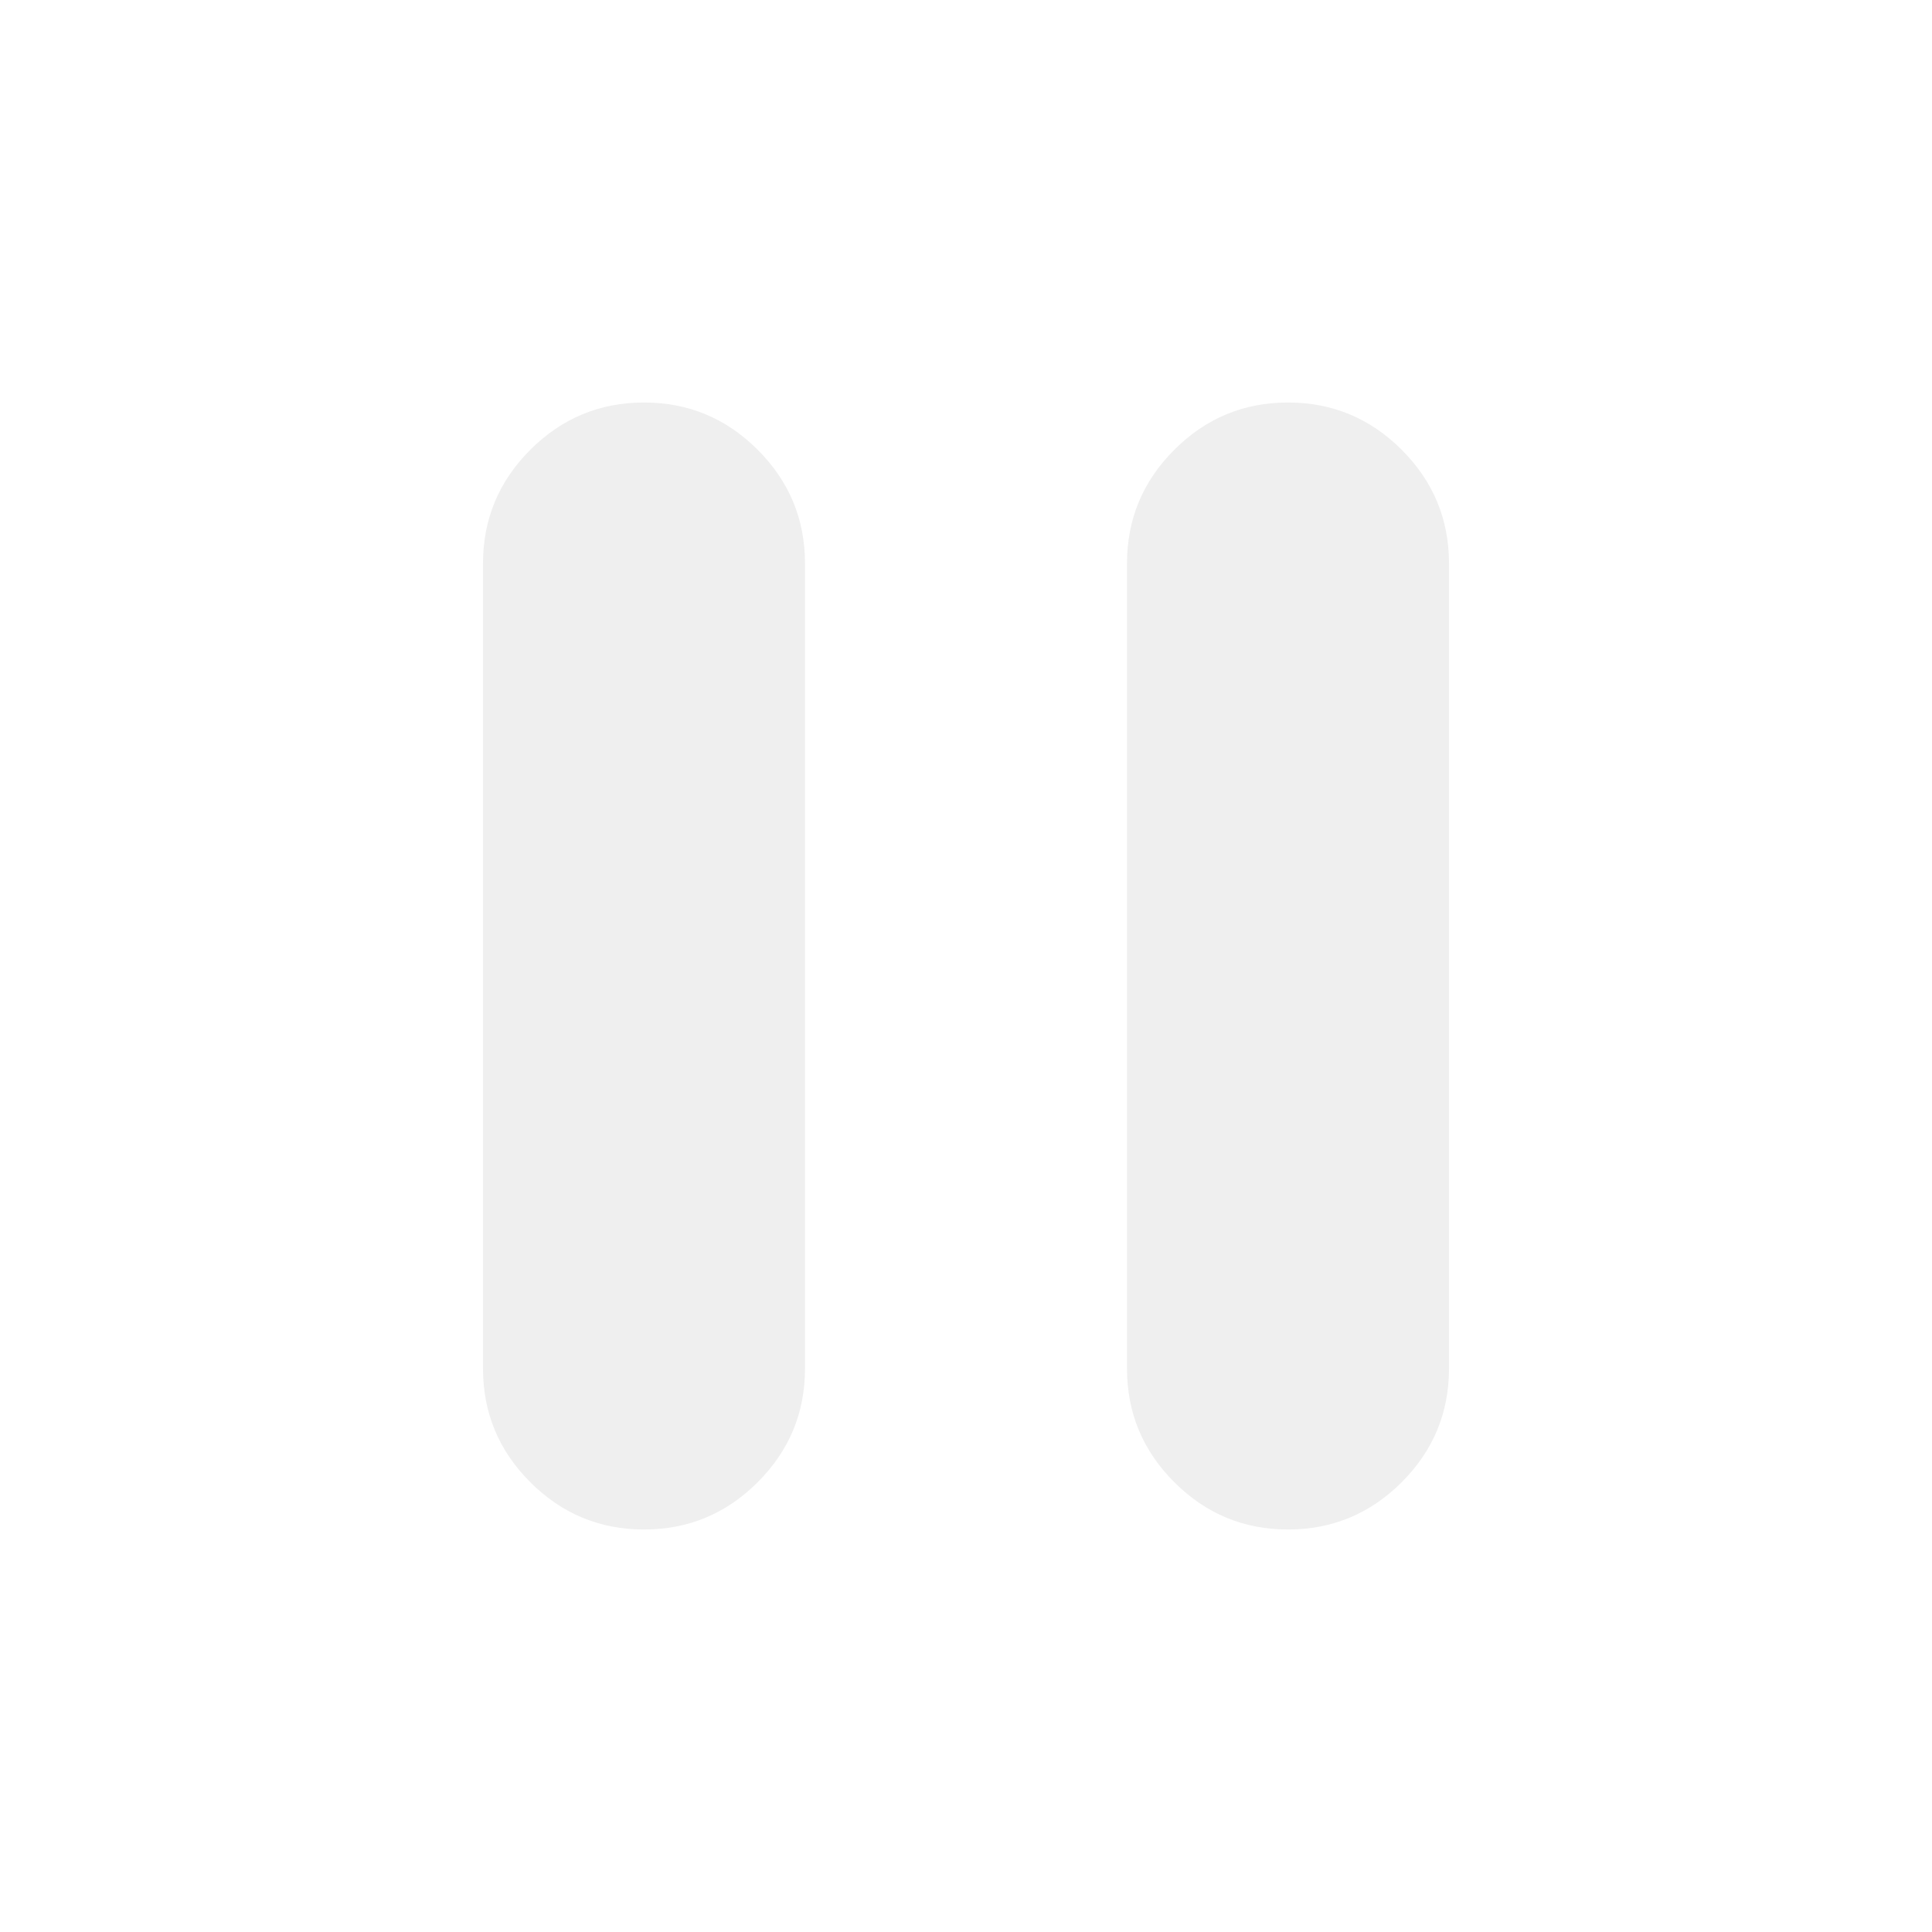
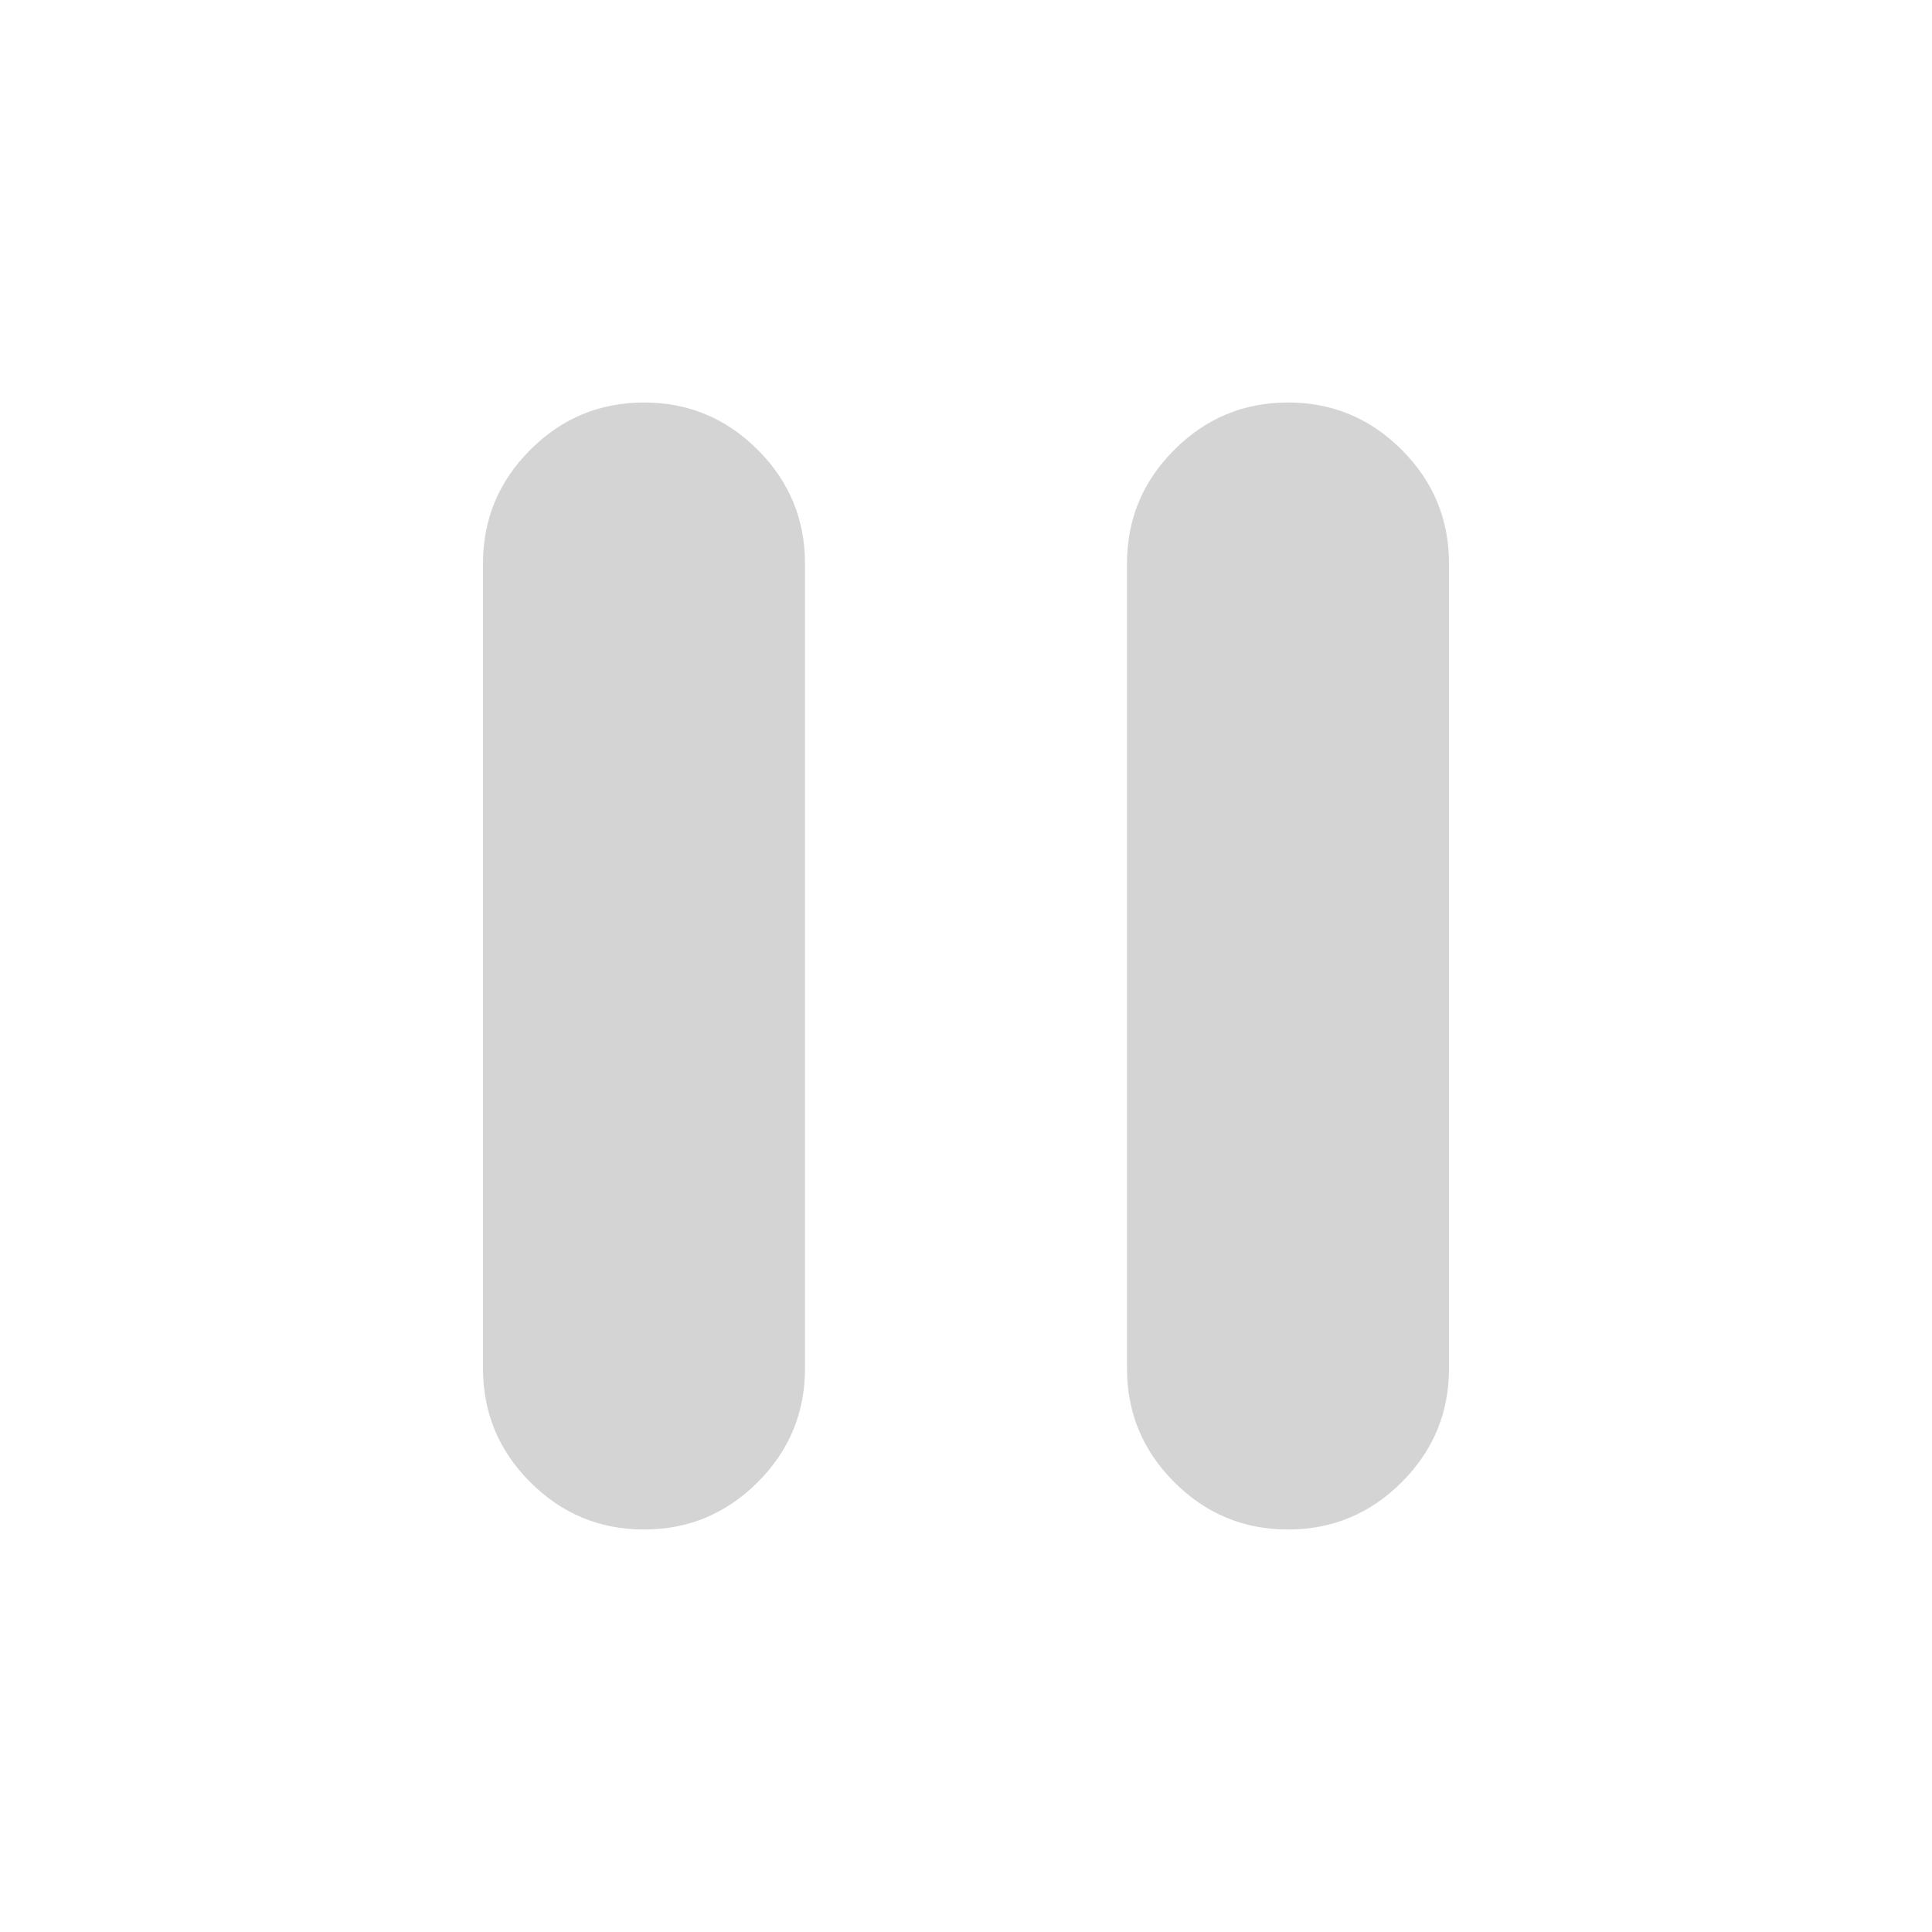
- <svg xmlns="http://www.w3.org/2000/svg" height="24px" viewBox="0 -960 960 960" width="24px" fill="#EFEFEF">
+ <svg xmlns="http://www.w3.org/2000/svg" height="24px" viewBox="0 -960 960 960" width="24px" fill="#d4d4d4">
  <path d="M640-200q-33 0-56.5-23.5T560-280v-400q0-33 23.5-56.5T640-760q33 0 56.5 23.5T720-680v400q0 33-23.5 56.5T640-200Zm-320 0q-33 0-56.5-23.5T240-280v-400q0-33 23.5-56.5T320-760q33 0 56.5 23.5T400-680v400q0 33-23.5 56.5T320-200Z" />
</svg>
